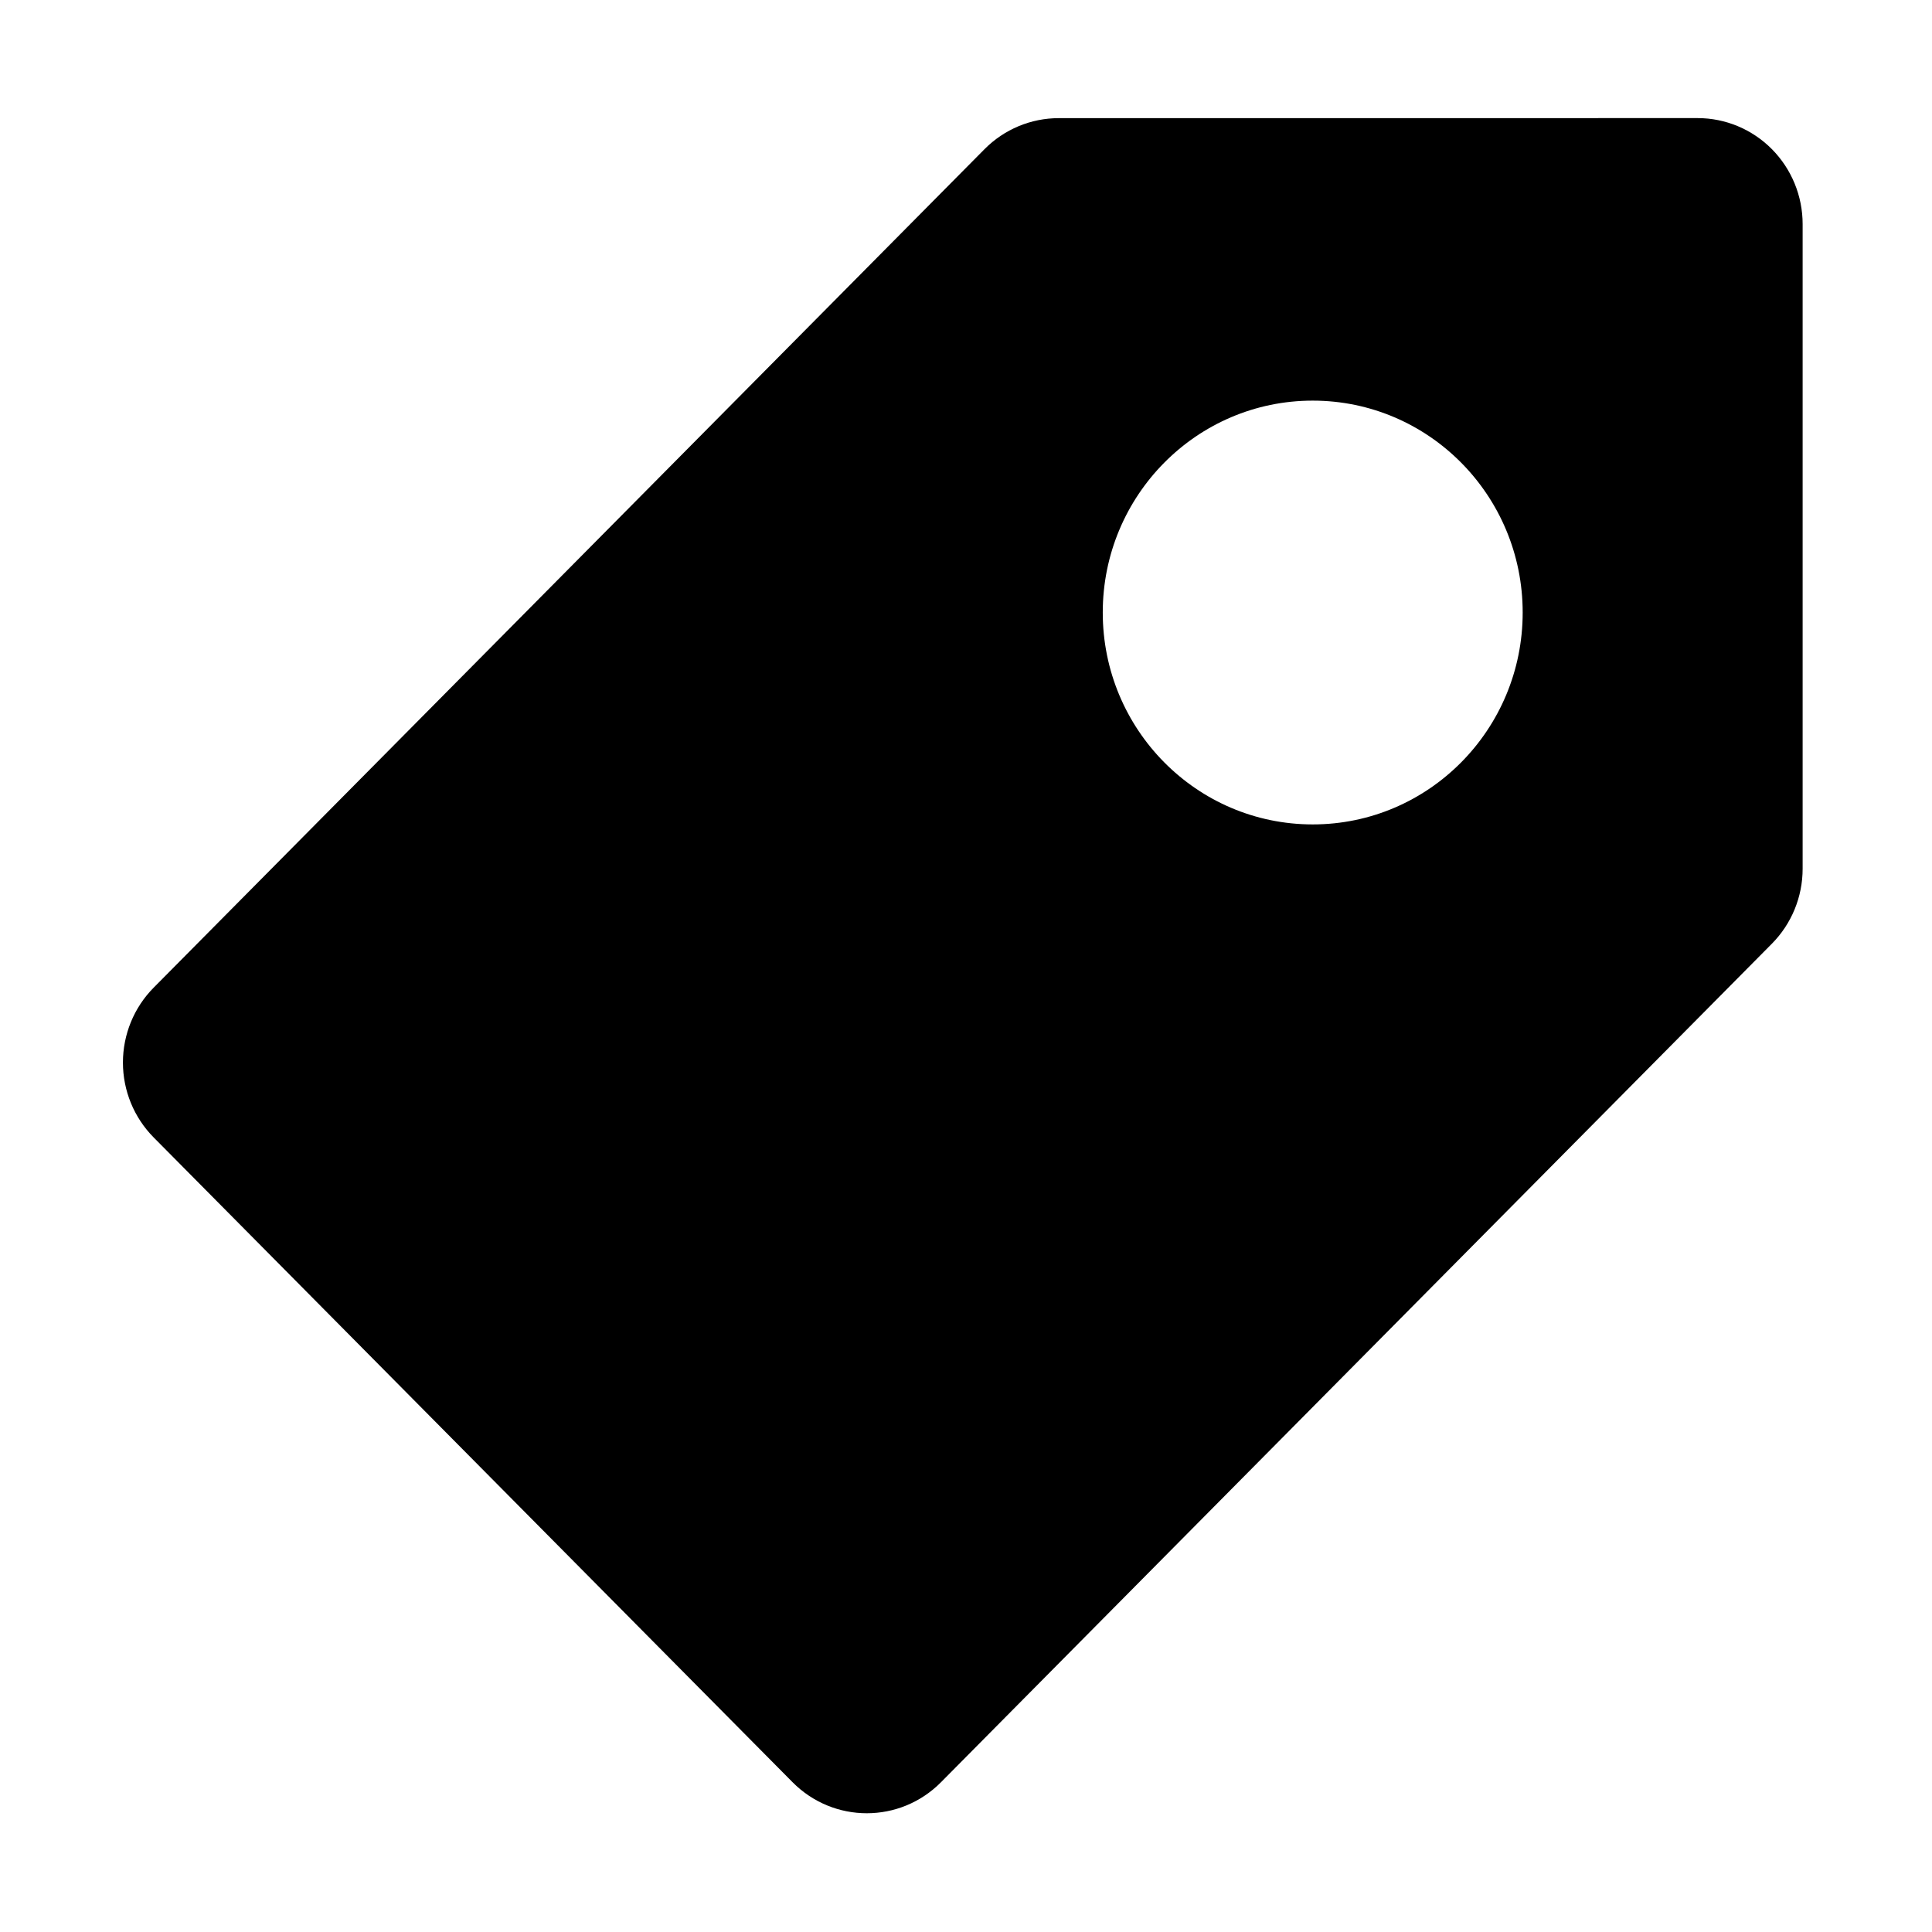
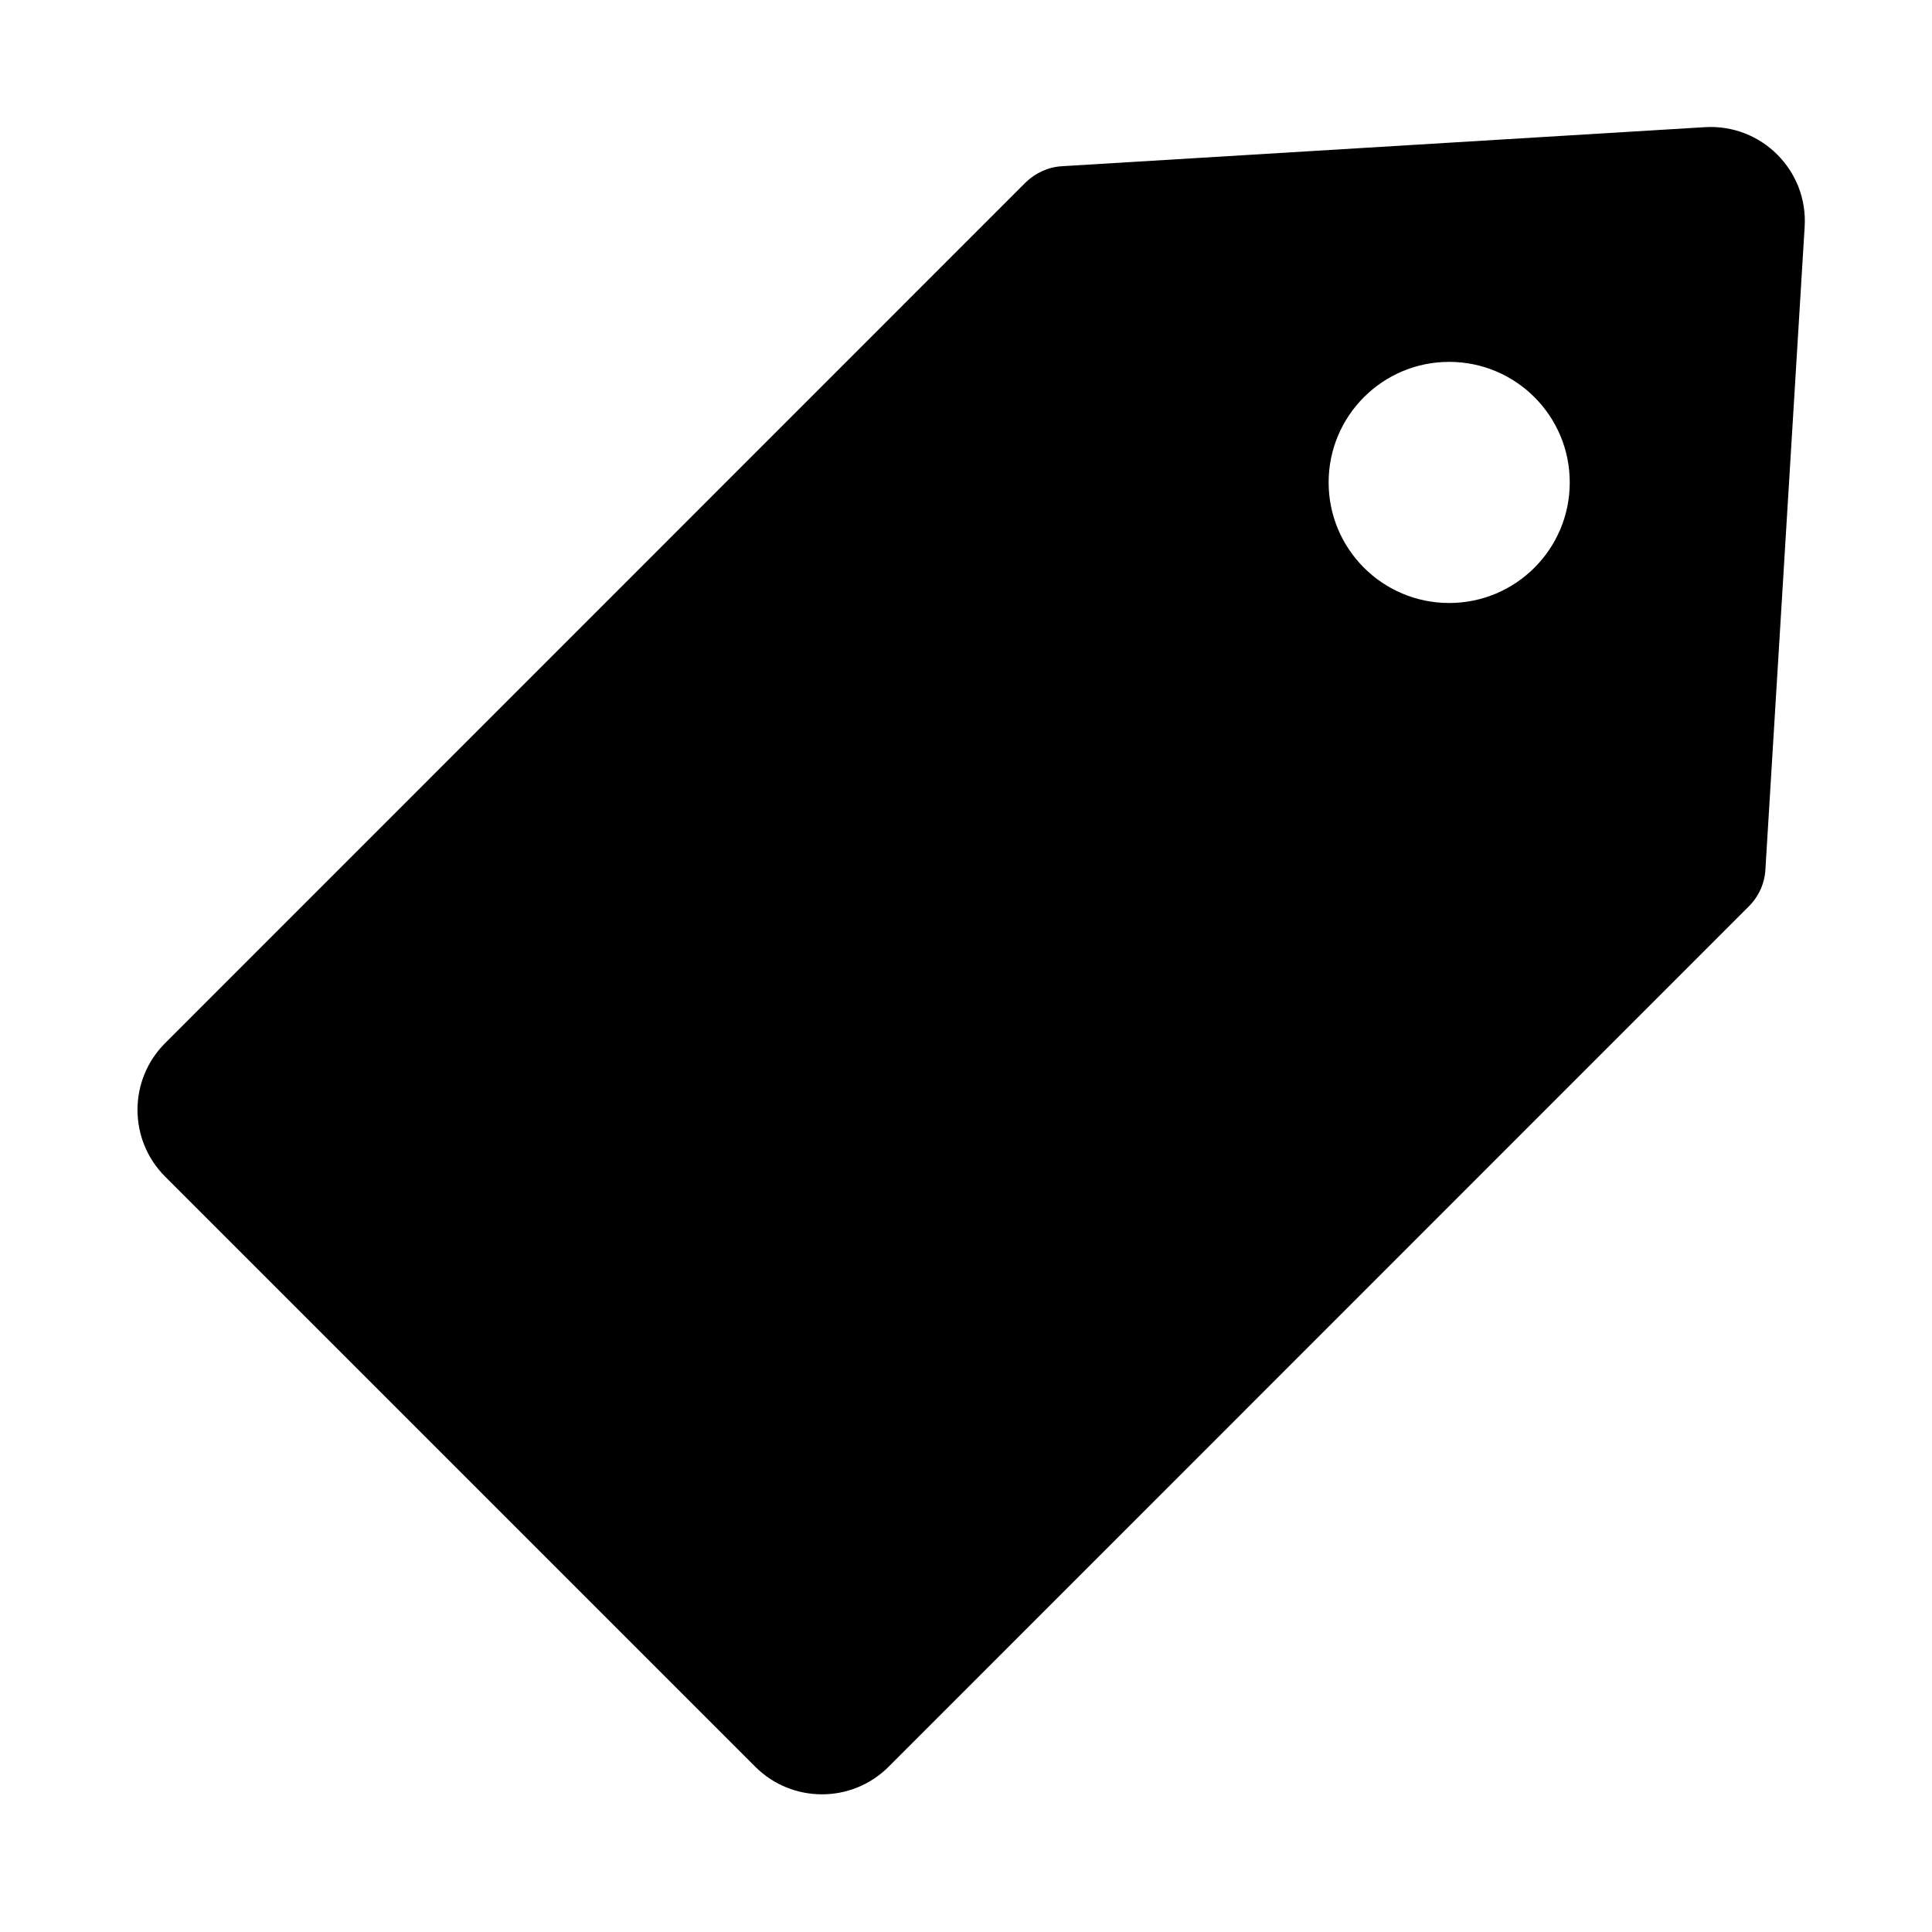
- <svg xmlns="http://www.w3.org/2000/svg" t="1590665556911" class="icon" viewBox="0 0 1024 1024" version="1.1" p-id="6003" width="200" height="200">
+ <svg xmlns="http://www.w3.org/2000/svg" t="1592310759256" class="icon" viewBox="0 0 1024 1024" version="1.1" p-id="12551" width="200" height="200">
  <defs>
    <style type="text/css" />
  </defs>
-   <path d="M939.133 79.047c-10.439-10.527-24.587-16.45-39.343-16.45l-338.631 0.023c-14.749 0-28.904 5.9-39.336 16.434L81.448 523.464c-10.431 10.535-16.292 24.812-16.292 39.704s5.861 29.17 16.292 39.697l338.624 341.745c10.869 10.962 25.106 16.45 39.343 16.45 14.244 0 28.482-5.488 39.336-16.45L939.133 500.187c10.431-10.535 16.299-24.812 16.299-39.712L955.432 118.752C955.432 103.859 949.564 89.581 939.133 79.047zM695.768 436.957c-61.459 0-111.285-50.284-111.285-112.308s49.826-112.308 111.285-112.308 111.285 50.284 111.285 112.308S757.227 436.957 695.768 436.957z" p-id="6004" />
+   <path d="M903.7 67.4L562.9 88.1c-7.3 0.4-14.2 3.6-19.4 8.7l-456 456.1c-19.5 19.5-19.5 51.2 0 70.7l312.8 312.8c19.5 19.5 51.2 19.5 70.7 0l456-456.1c5.2-5.2 8.3-12.1 8.7-19.4l20.8-340.6c1.9-29.9-22.9-54.7-52.8-52.9zM768.1 319.6c-35.3 0-63.9-28.6-63.9-63.9s28.6-63.9 63.9-63.9 63.9 28.6 63.9 63.9-28.6 63.9-63.9 63.9z" p-id="12552" />
</svg>
